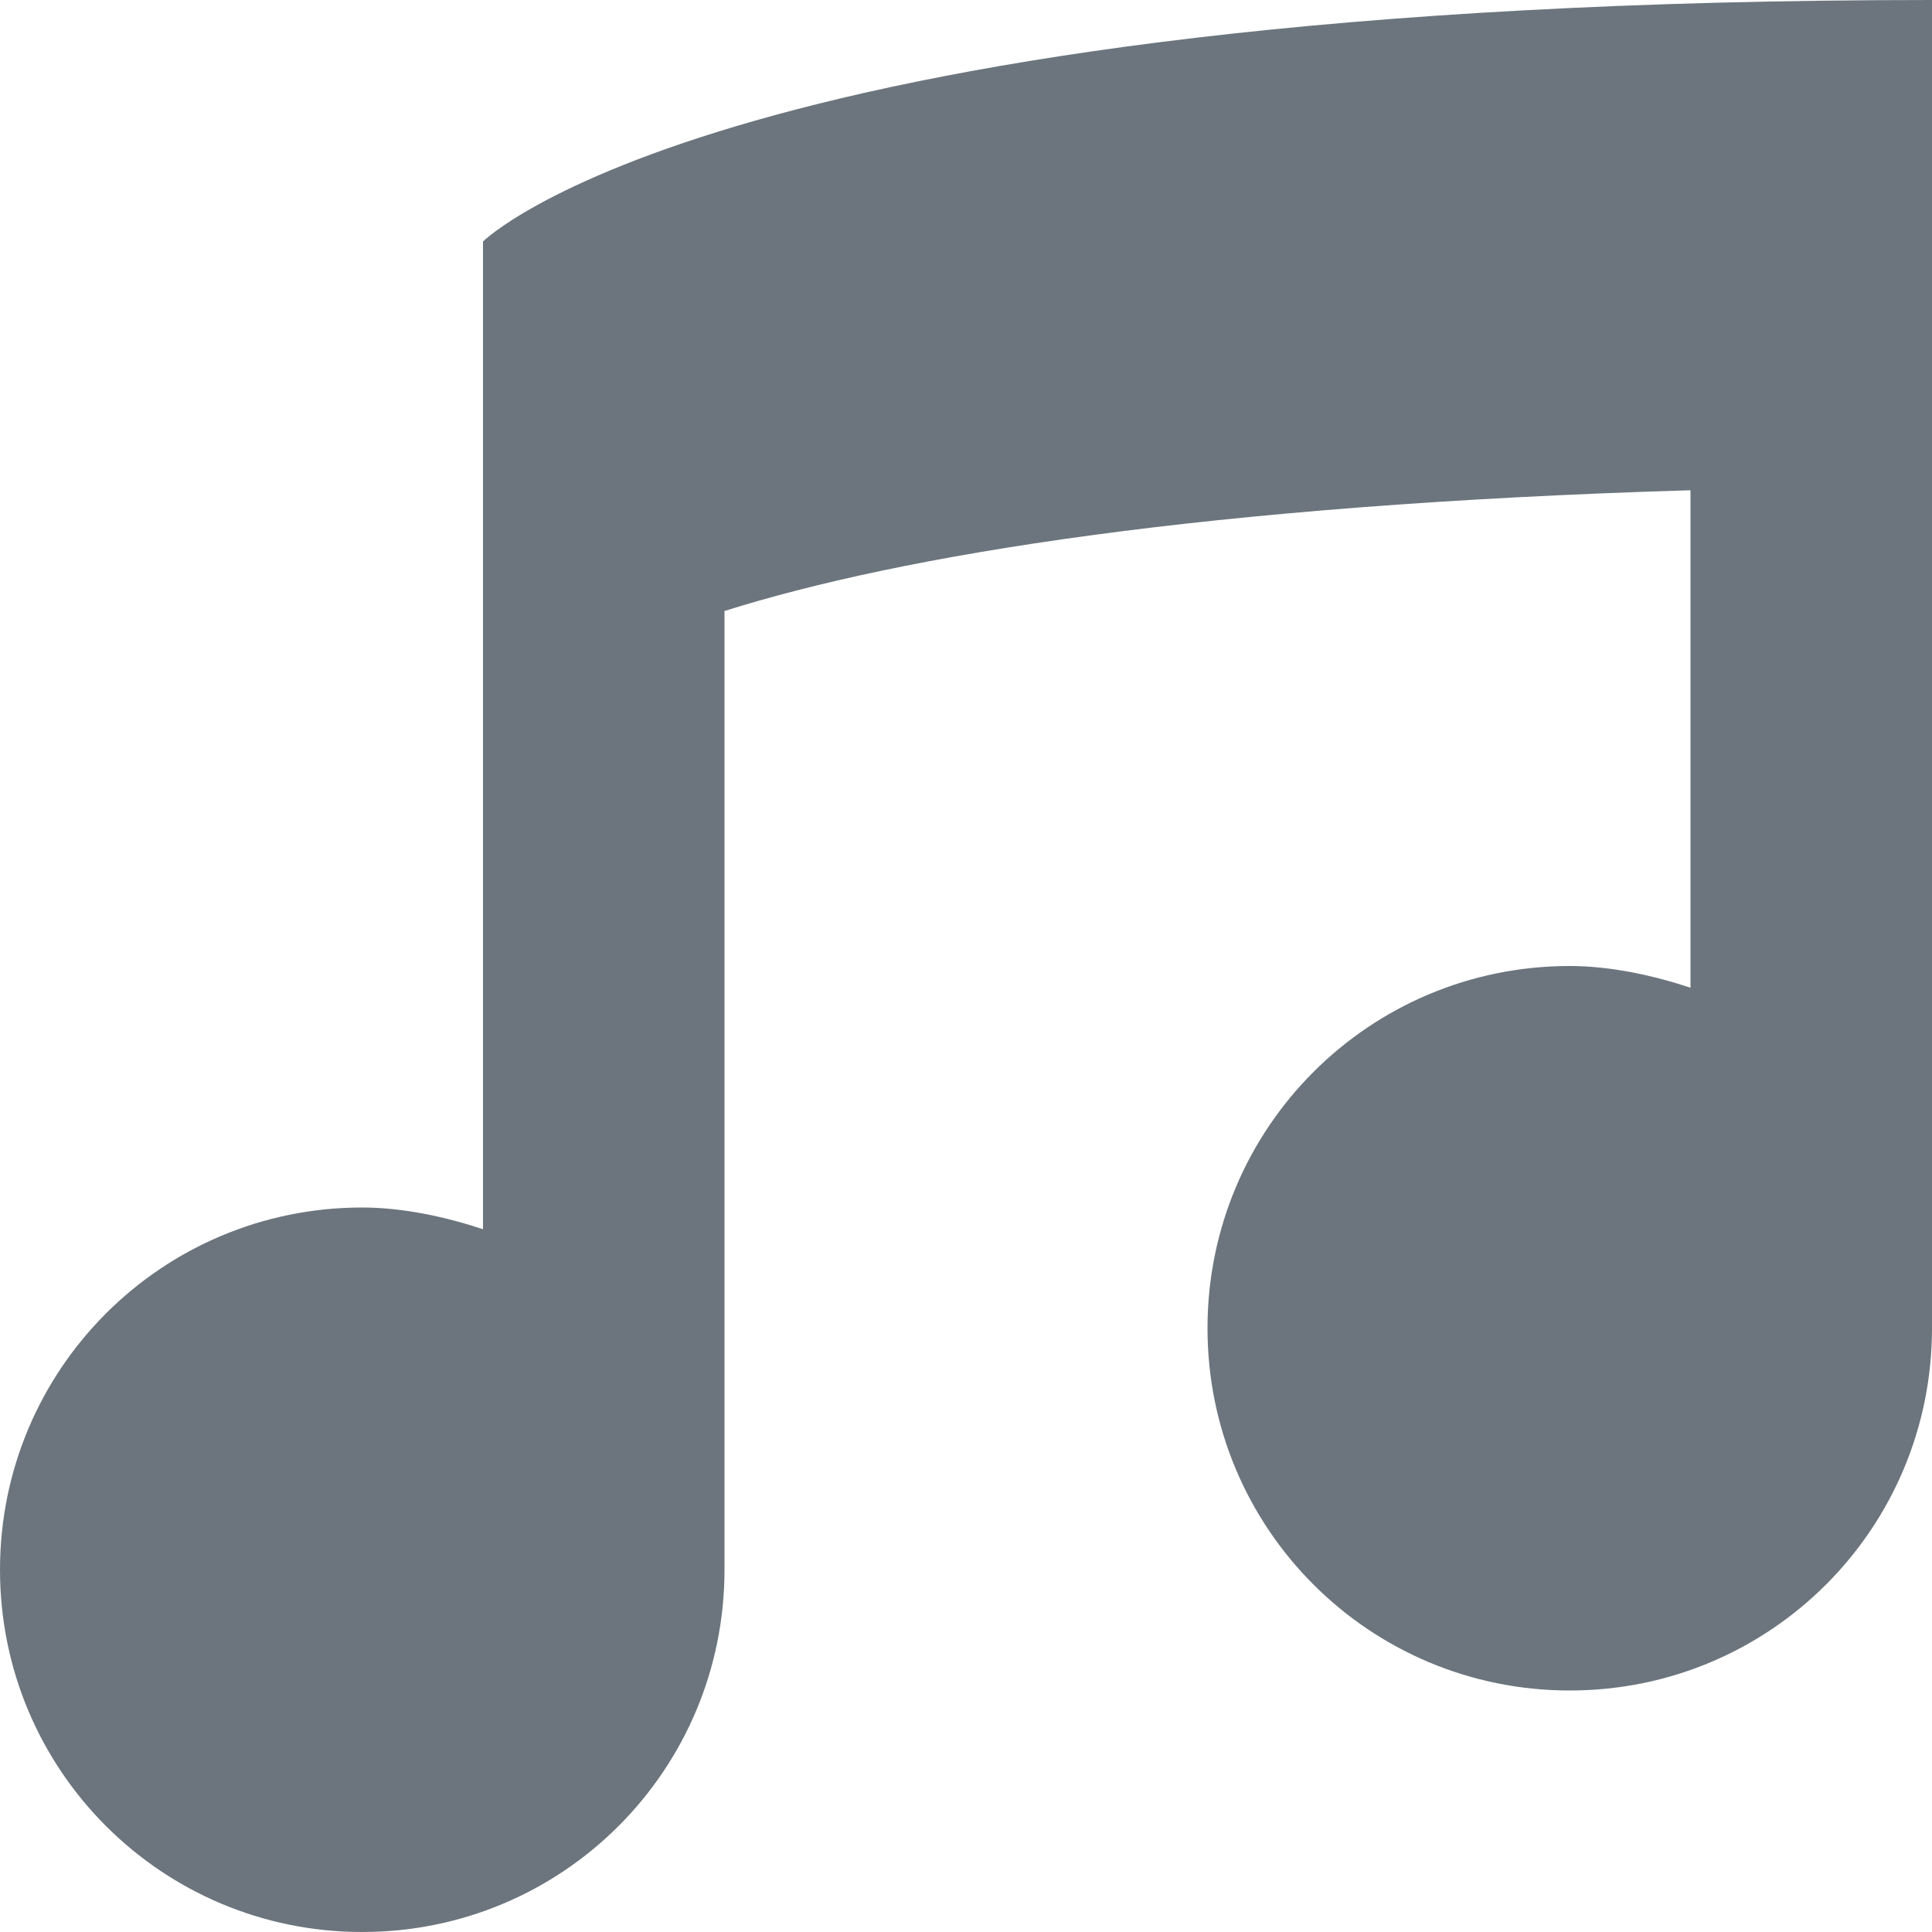
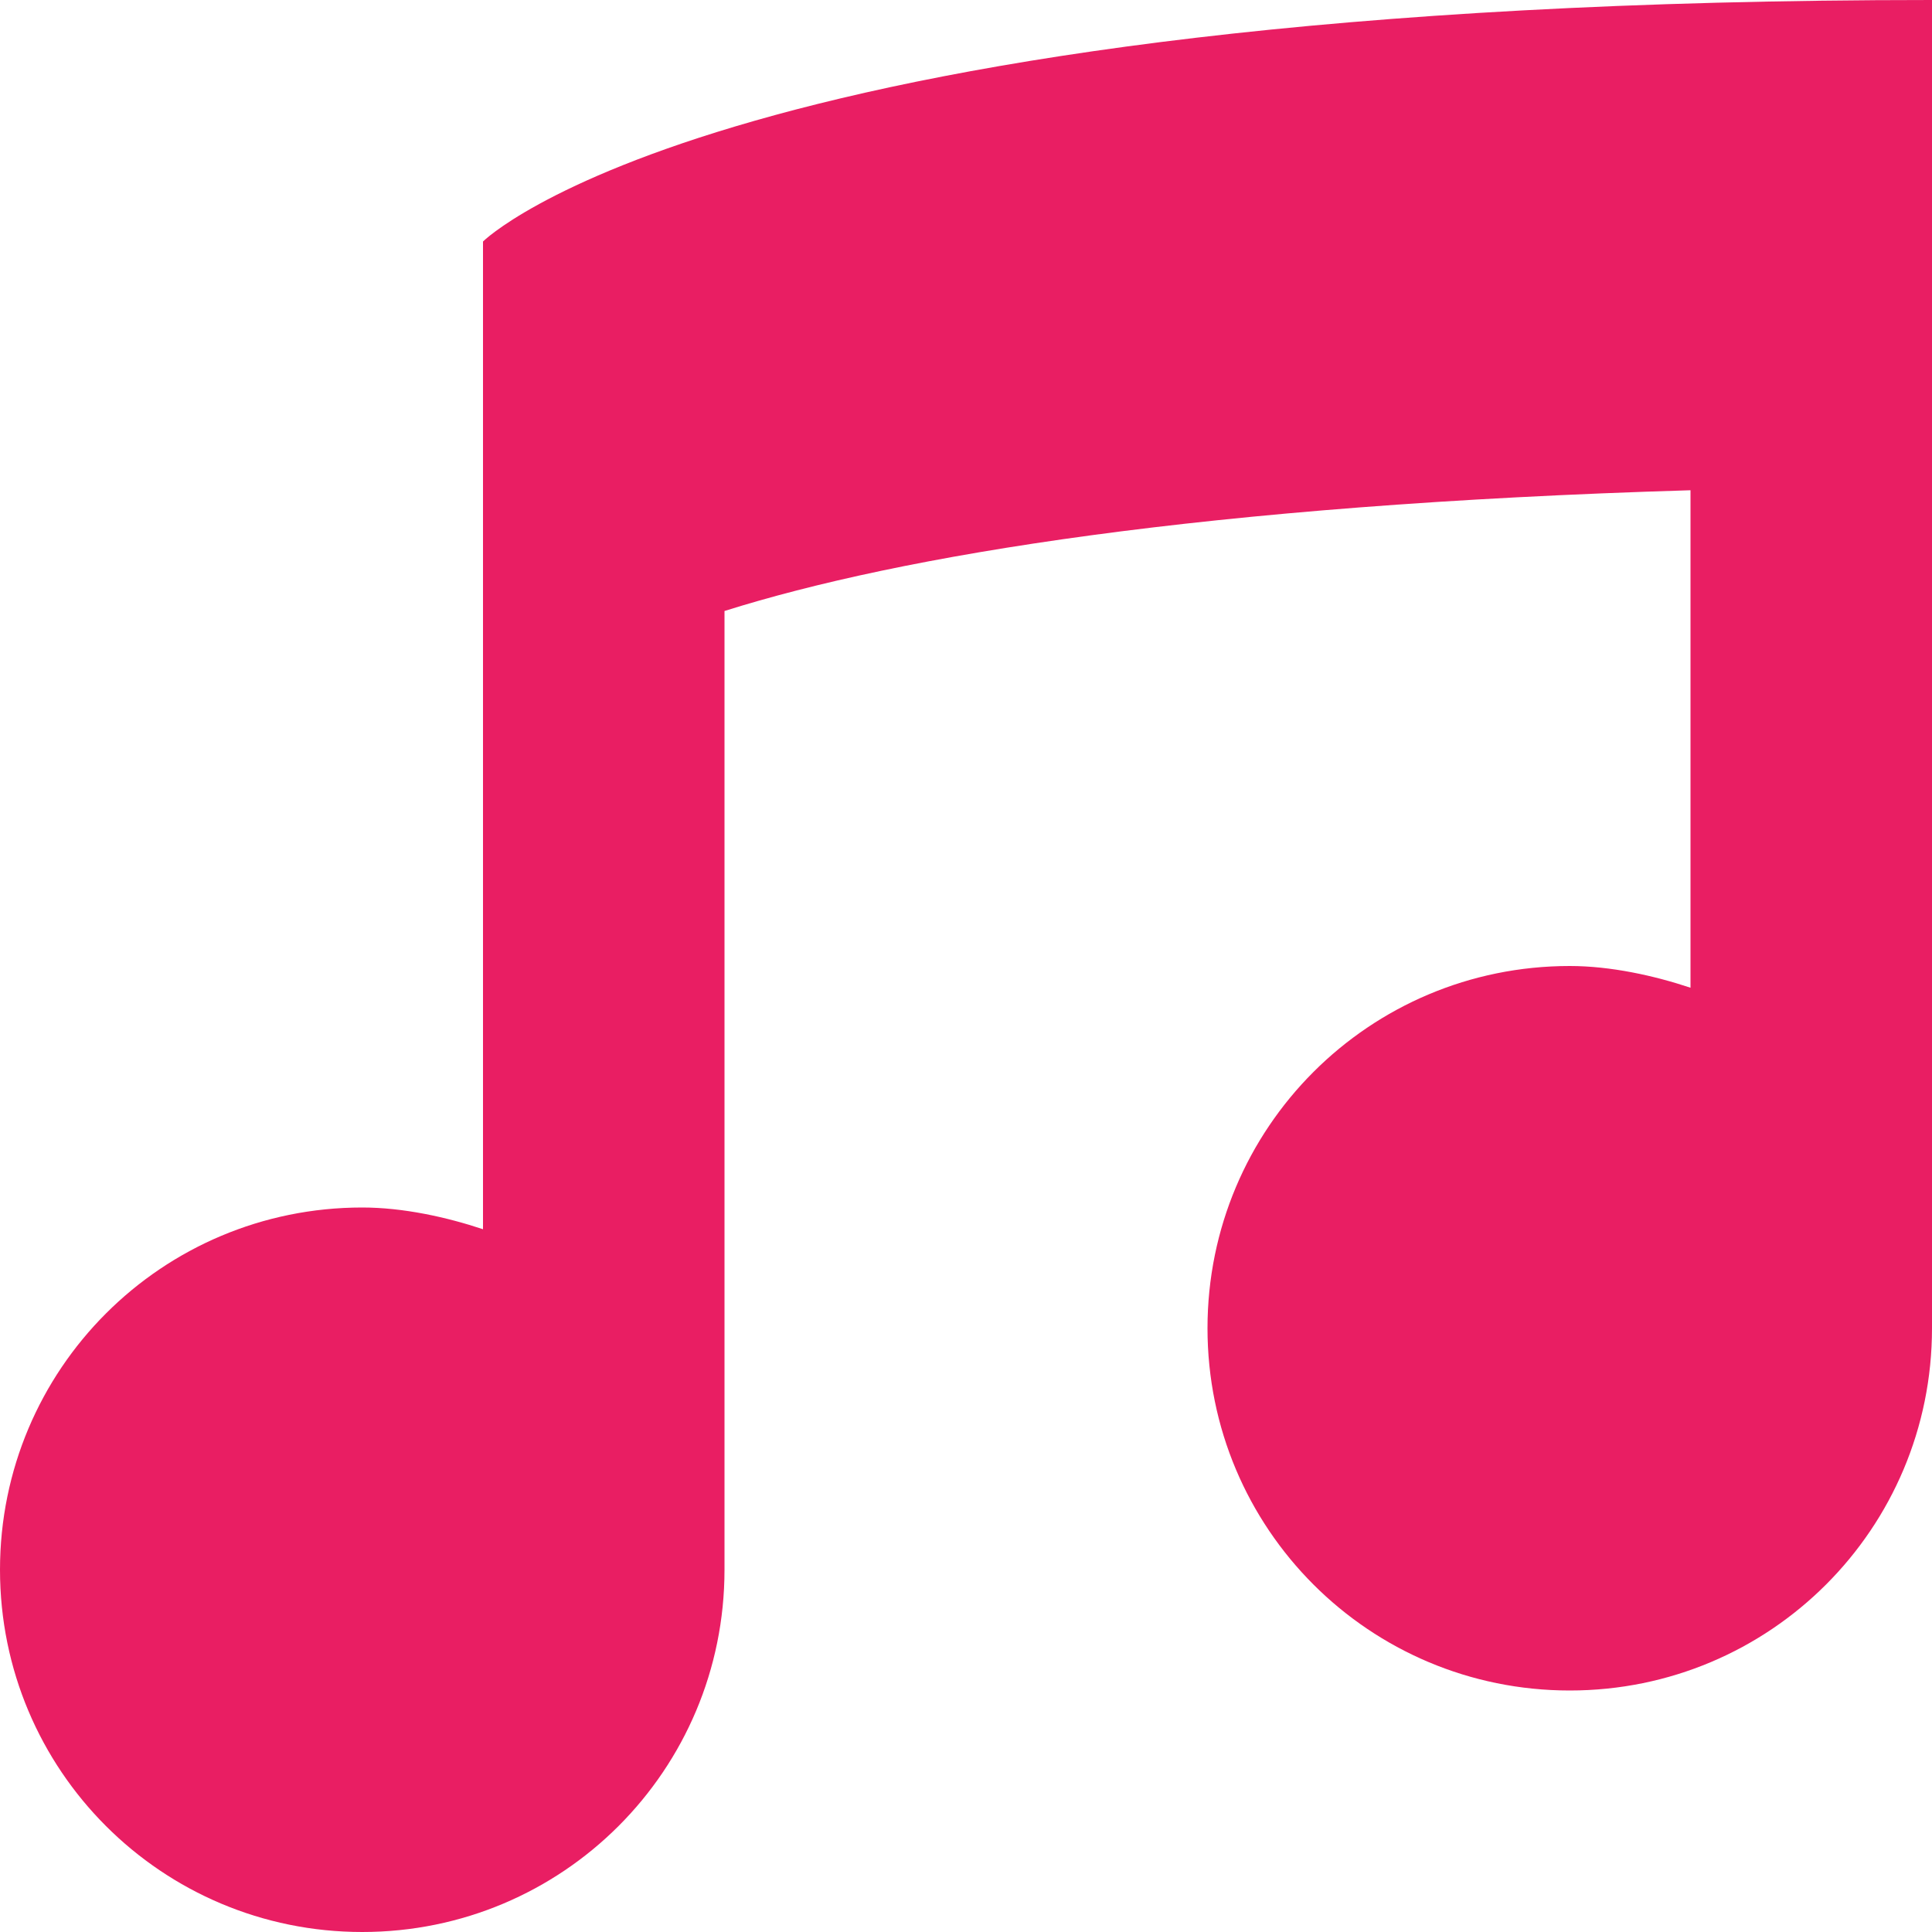
<svg xmlns="http://www.w3.org/2000/svg" width="8" height="8" viewBox="0 0 8 8">
-   <path d="M8 0c-5 0-6 1-6 1v4.09c-.15-.05-.33-.09-.5-.09-.83 0-1.5.67-1.5 1.5s.67 1.5 1.5 1.5 1.5-.67 1.5-1.5v-3.97c.73-.23 1.99-.44 4-.5v2.06c-.15-.05-.33-.09-.5-.09-.83 0-1.5.67-1.5 1.5s.67 1.5 1.5 1.5 1.5-.67 1.5-1.5v-5.5z" fill="#6c757d" />
+   <path d="M8 0c-5 0-6 1-6 1v4.09c-.15-.05-.33-.09-.5-.09-.83 0-1.5.67-1.5 1.5s.67 1.5 1.5 1.5 1.5-.67 1.5-1.5v-3.97c.73-.23 1.99-.44 4-.5v2.06c-.15-.05-.33-.09-.5-.09-.83 0-1.5.67-1.5 1.5s.67 1.5 1.5 1.5 1.5-.67 1.5-1.5v-5.5z" fill="#e91e63" />
</svg>
